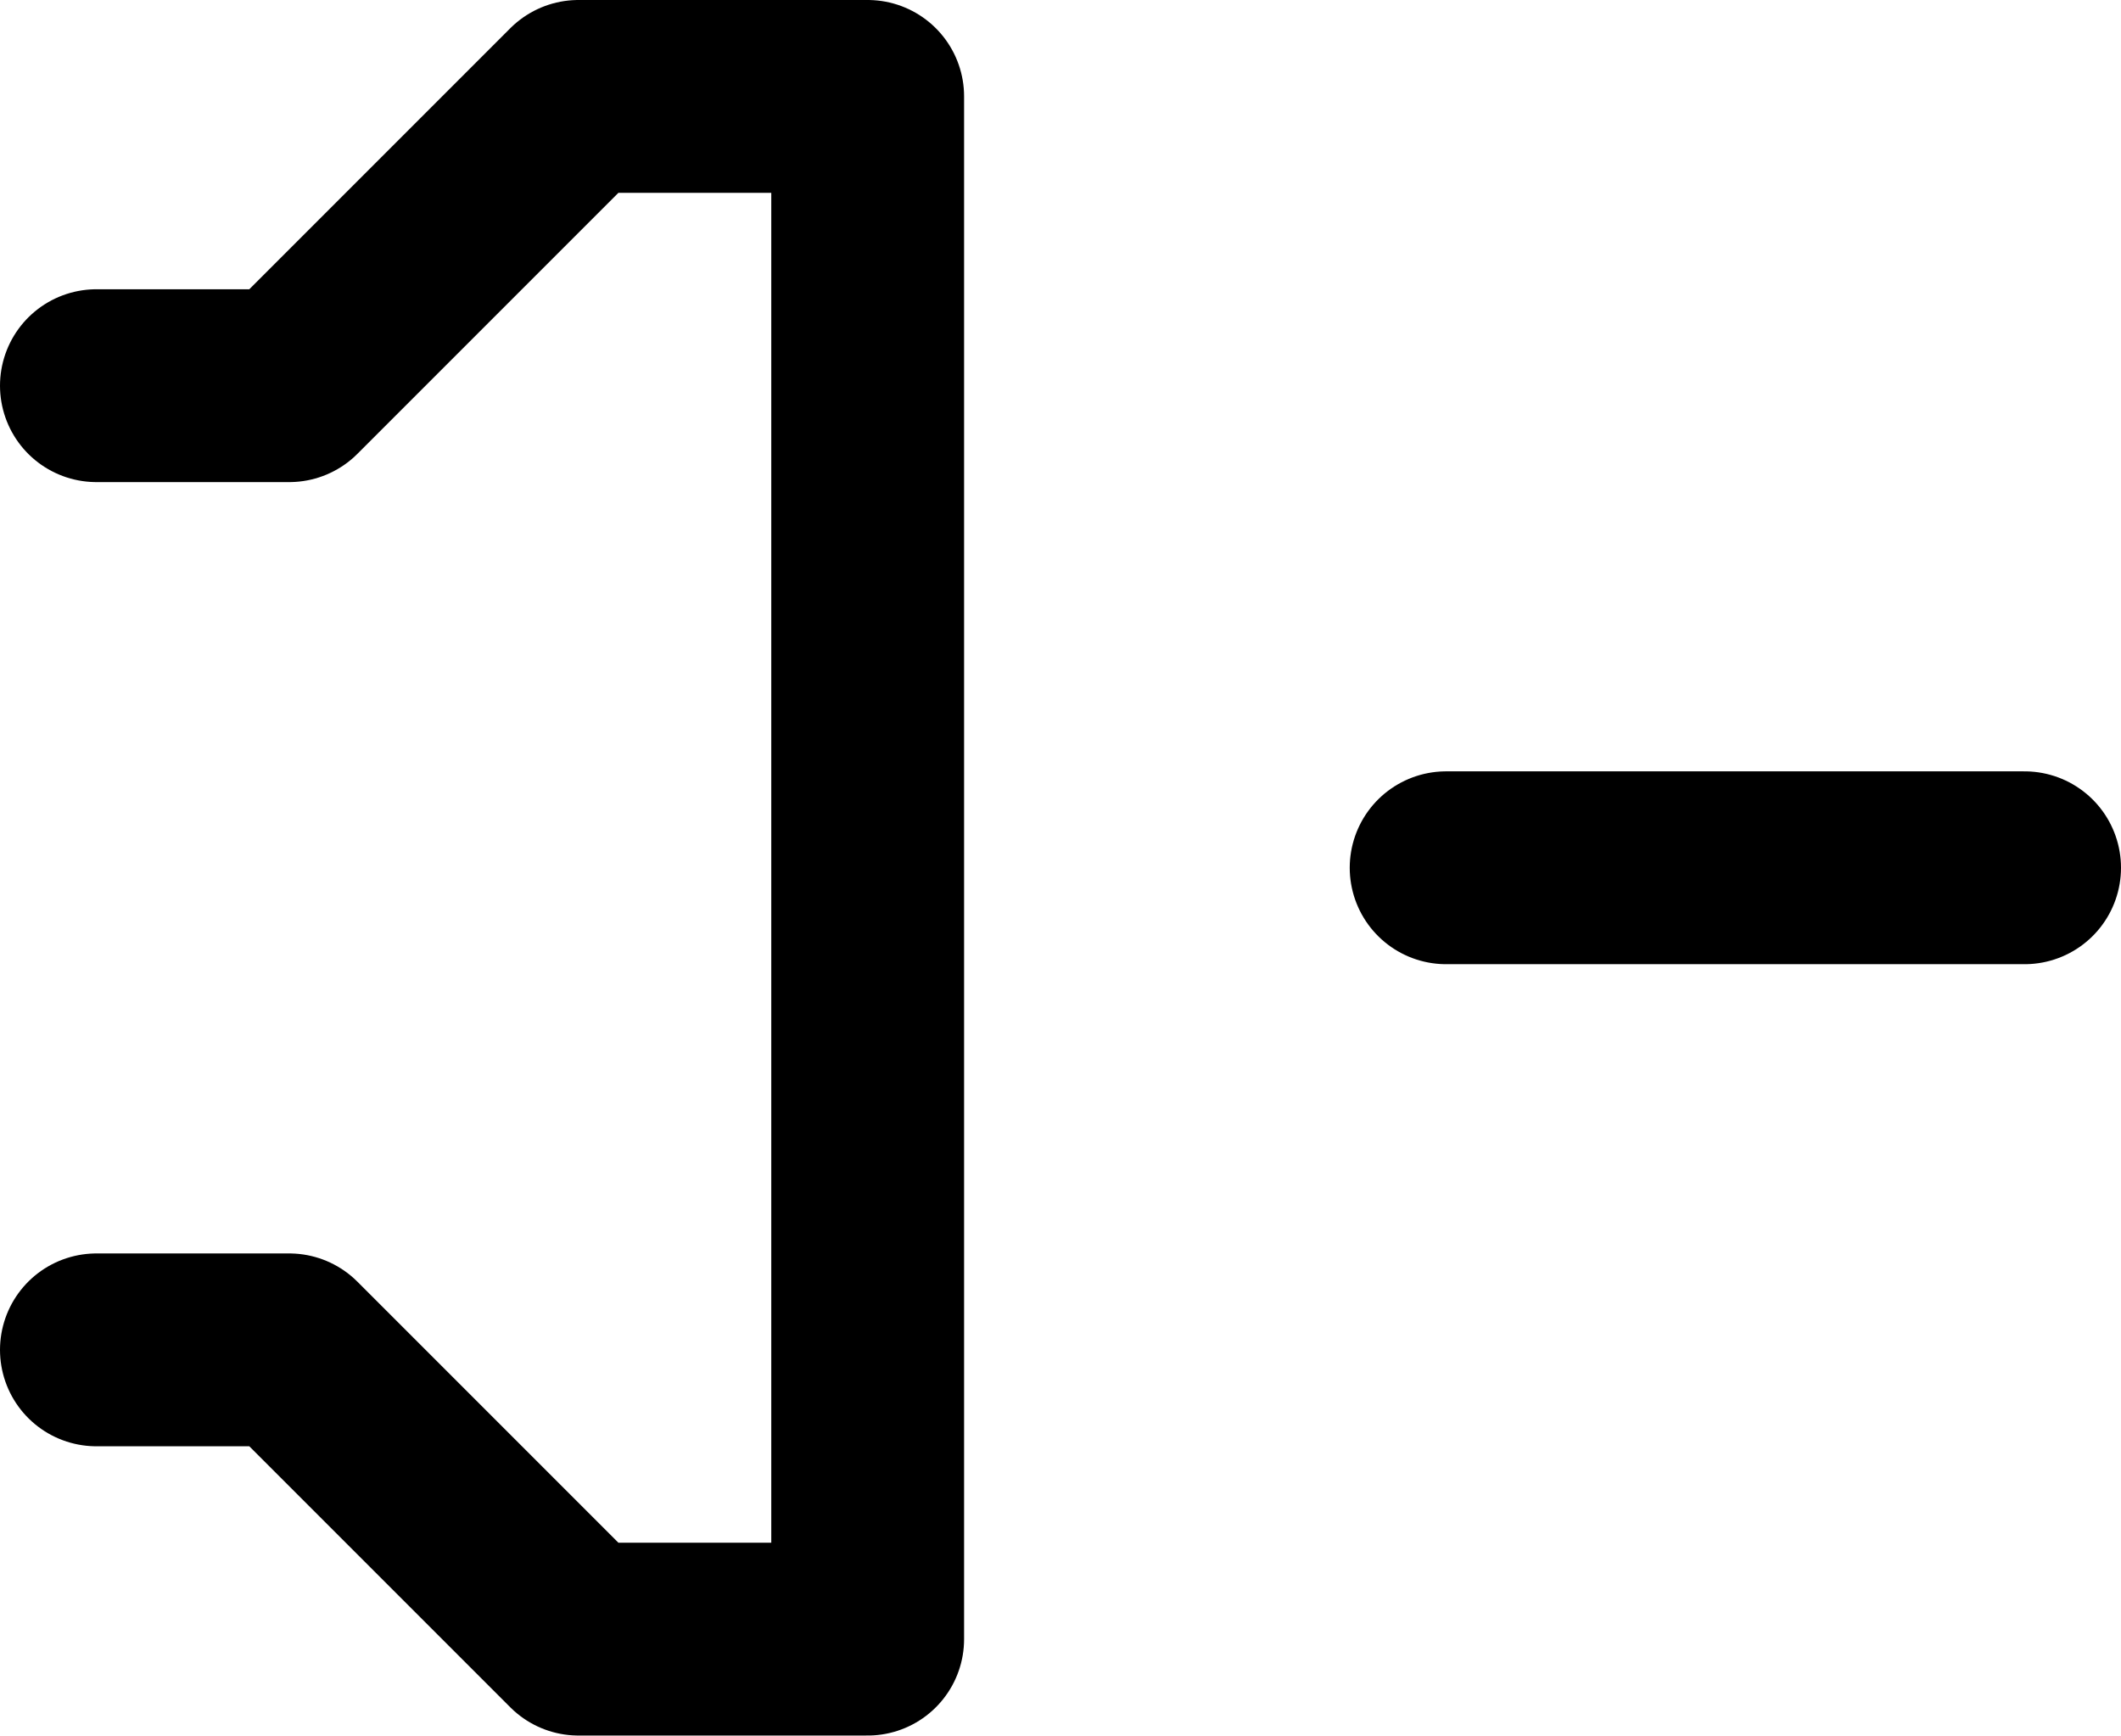
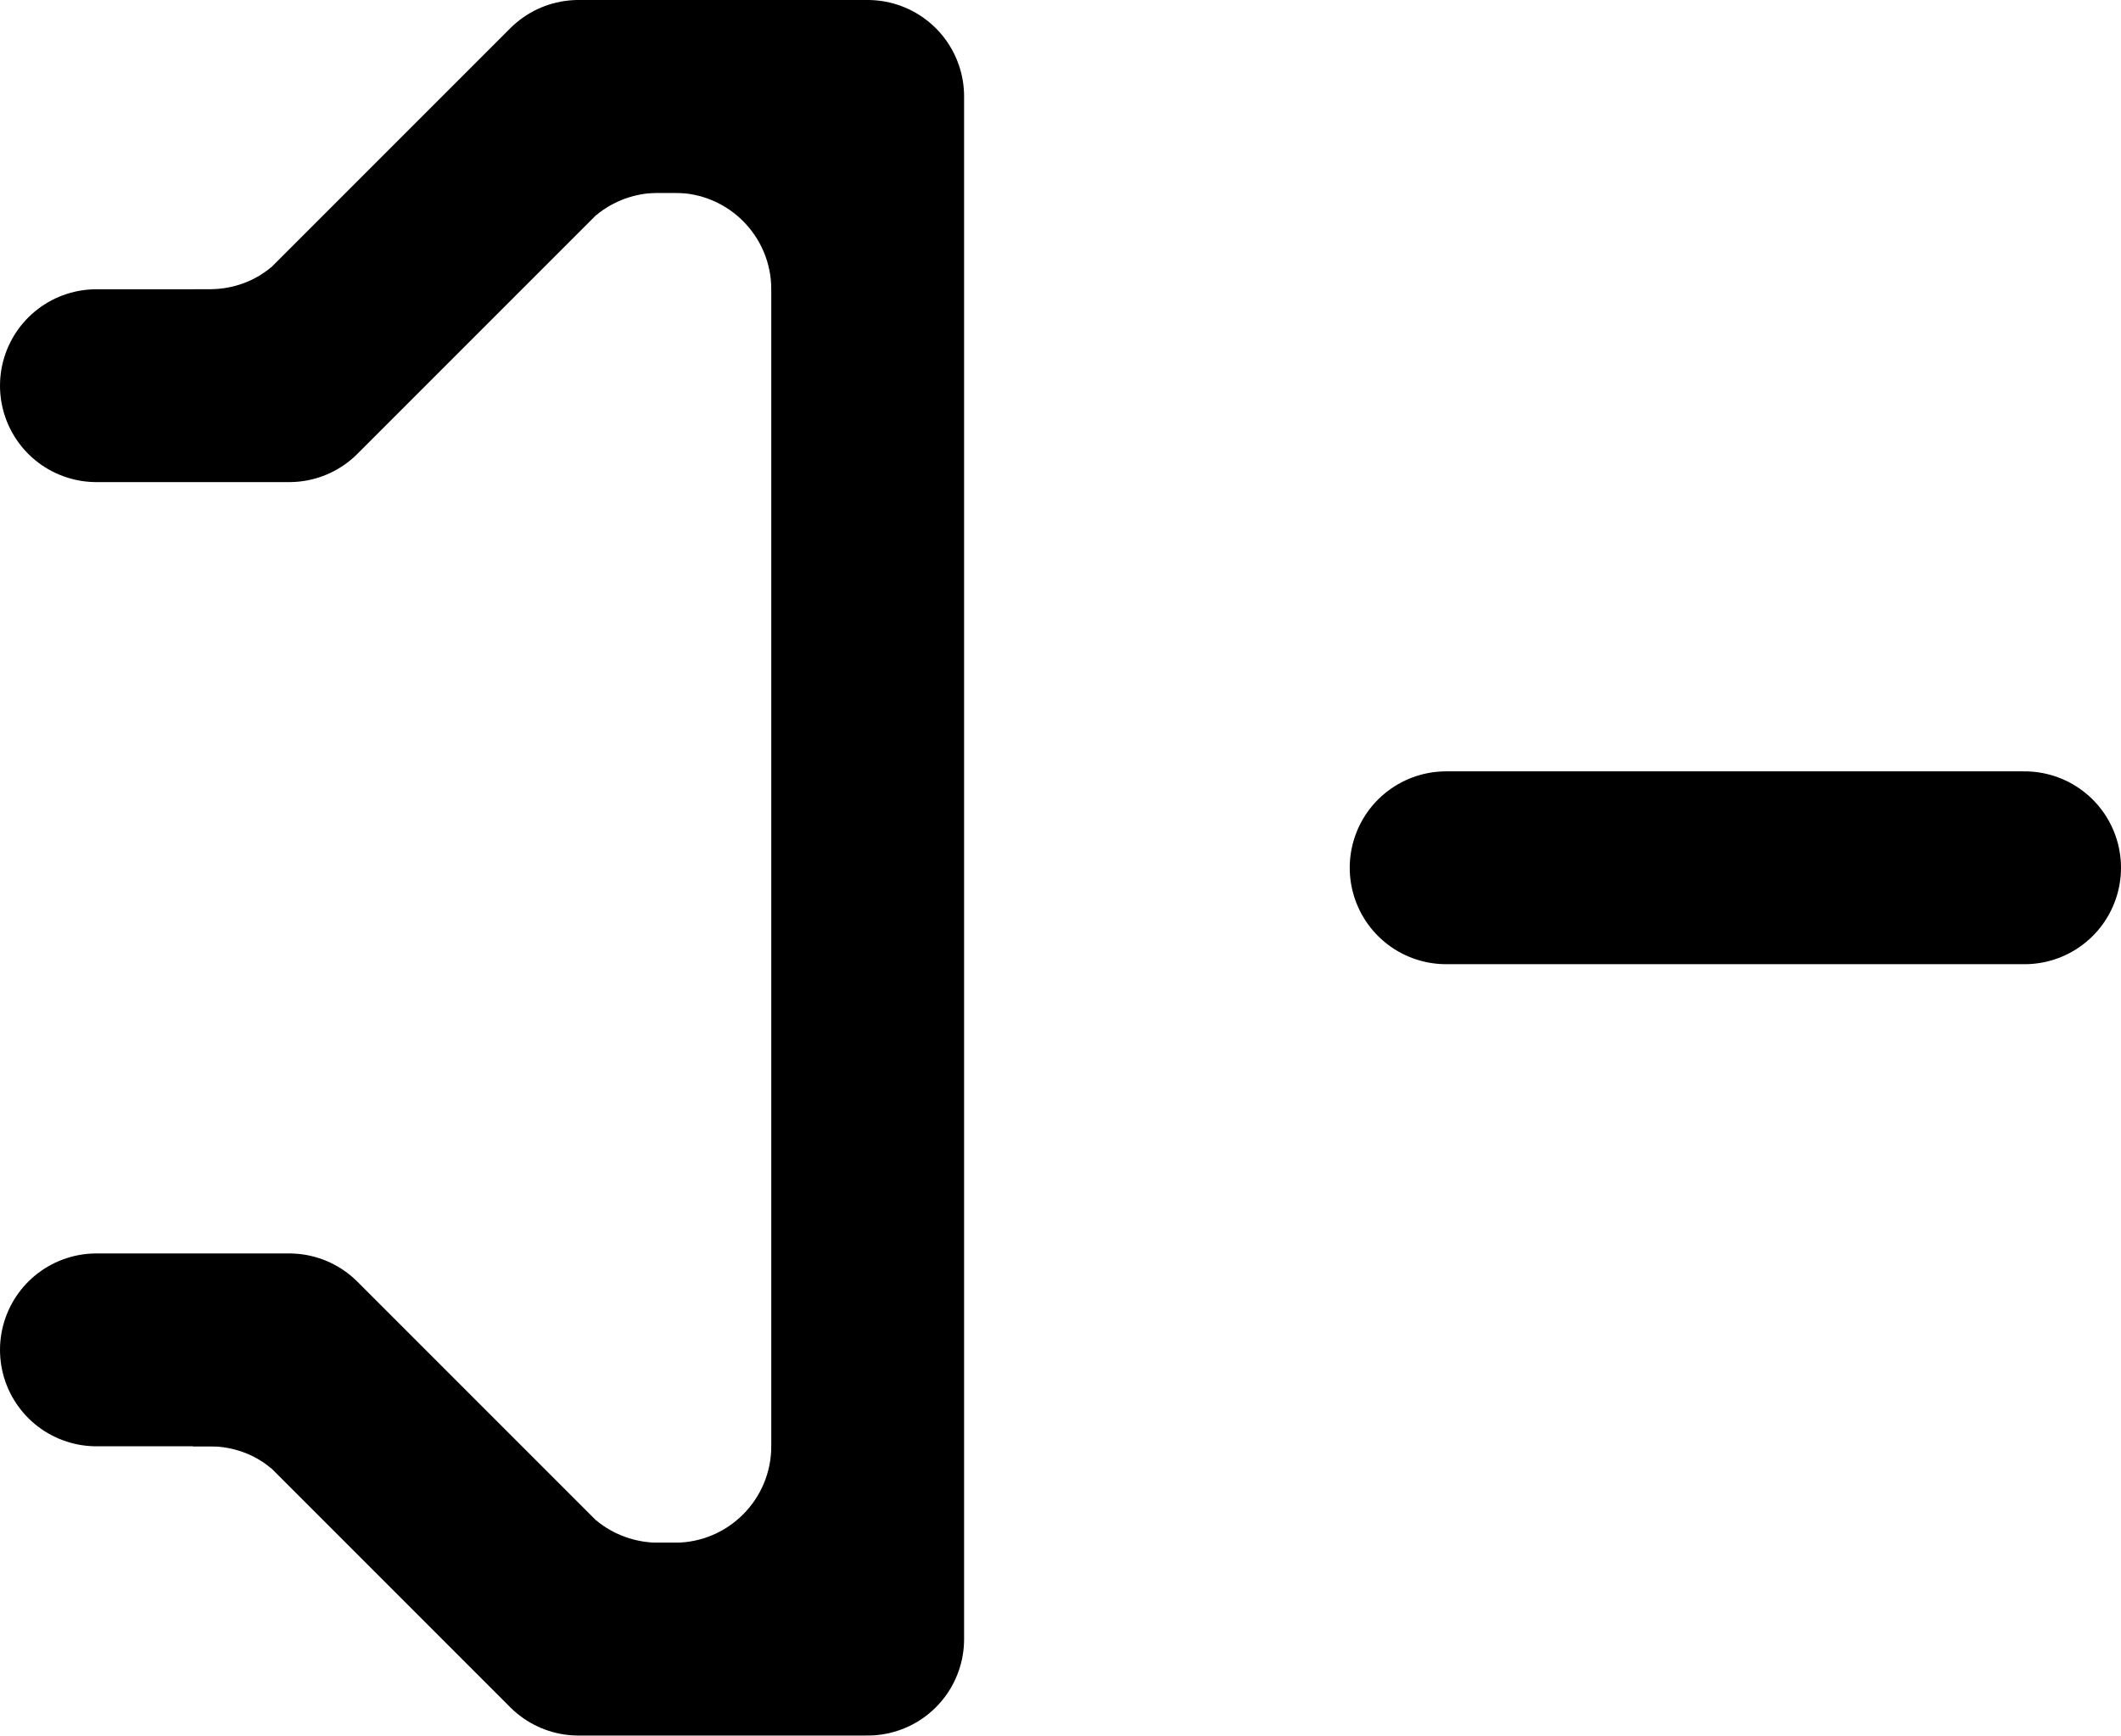
<svg xmlns="http://www.w3.org/2000/svg" width="5.5" height="4.5" viewBox="0 0 5.5 4.5" version="1.1" id="svg1">
  <defs id="defs1" />
  <g id="layer1">
    <path style="fill:none;stroke:#000000;stroke-width:0.5;stroke-linecap:round;stroke-linejoin:round;paint-order:fill markers stroke" d="m 0.25,3.5 h 0.5 L 1.5,4.25 h 0.75 v -4 H 1.5 L 0.75,1 h -0.5" id="path1" />
    <path style="fill:none;stroke:#000000;stroke-width:0.5;stroke-linecap:round;stroke-linejoin:round;paint-order:fill markers stroke" d="M 5.25,2.25 H 3.75" id="path2" />
+     <path id="rect1-1-3-6-0-9" style="fill:#000000;fill-opacity:1;stroke-width:0.5;stroke-linecap:round;stroke-linejoin:round;paint-order:fill markers stroke" d="m 1.75,4.25 -1e-7,-0.25 a 0.25,0.25 0 0 0 0.25,-0.25 h 0.25 v 0.25 L 2.25,4.25 H 2 Z" />
+     <path id="rect1-1-3-6-0-9-0" style="fill:#000000;fill-opacity:1;stroke-width:0.5;stroke-linecap:round;stroke-linejoin:round;paint-order:fill markers stroke" d="m 2.25,0.75 -0.25,10e-8 a 0.25,0.25 0 0 0 -0.25,-0.25 v -0.25 h 0.25 L 2.25,0.25 V 0.5 Z" />
+     <path id="path4" style="baseline-shift:baseline;display:inline;overflow:visible;opacity:1;vector-effect:none;fill:#000000;stroke-linecap:round;paint-order:fill markers stroke;enable-background:accumulate;stop-color:#000000;stop-opacity:1;fill-opacity:1" d="M 0.703,0.693 C 0.659,0.73 0.604,0.749 0.547,0.75 H 0.5 V 1 H 0.75 V 0.75 Z" />
+     <path id="path4-8" style="baseline-shift:baseline;display:inline;overflow:visible;vector-effect:none;fill:#000000;stroke-linecap:round;paint-order:fill markers stroke;enable-background:accumulate;stop-color:#000000;fill-opacity:1" d="M 0.703,3.807 C 0.659,3.77 0.604,3.751 0.547,3.75 H 0.5 V 3.5 h 0.25 v 0.25 z" />
+     <path id="path4-8-9" style="baseline-shift:baseline;display:inline;overflow:visible;vector-effect:none;fill:#000000;stroke-linecap:round;paint-order:fill markers stroke;enable-background:accumulate;stop-color:#000000;fill-opacity:1" d="m 1.547,0.557 c 0.044,-0.036 0.099,-0.056 0.156,-0.057 h 0.047 v -0.25 h -0.25 v 0.25 z" />
+     <path id="path4-8-9-0" style="baseline-shift:baseline;display:inline;overflow:visible;vector-effect:none;fill:#000000;stroke-linecap:round;paint-order:fill markers stroke;enable-background:accumulate;stop-color:#000000;fill-opacity:1" d="m 1.547,3.943 c 0.044,0.036 0.099,0.056 0.156,0.057 H 1.75 V 4.25 H 1.5 V 4 Z" />
  </g>
</svg>
